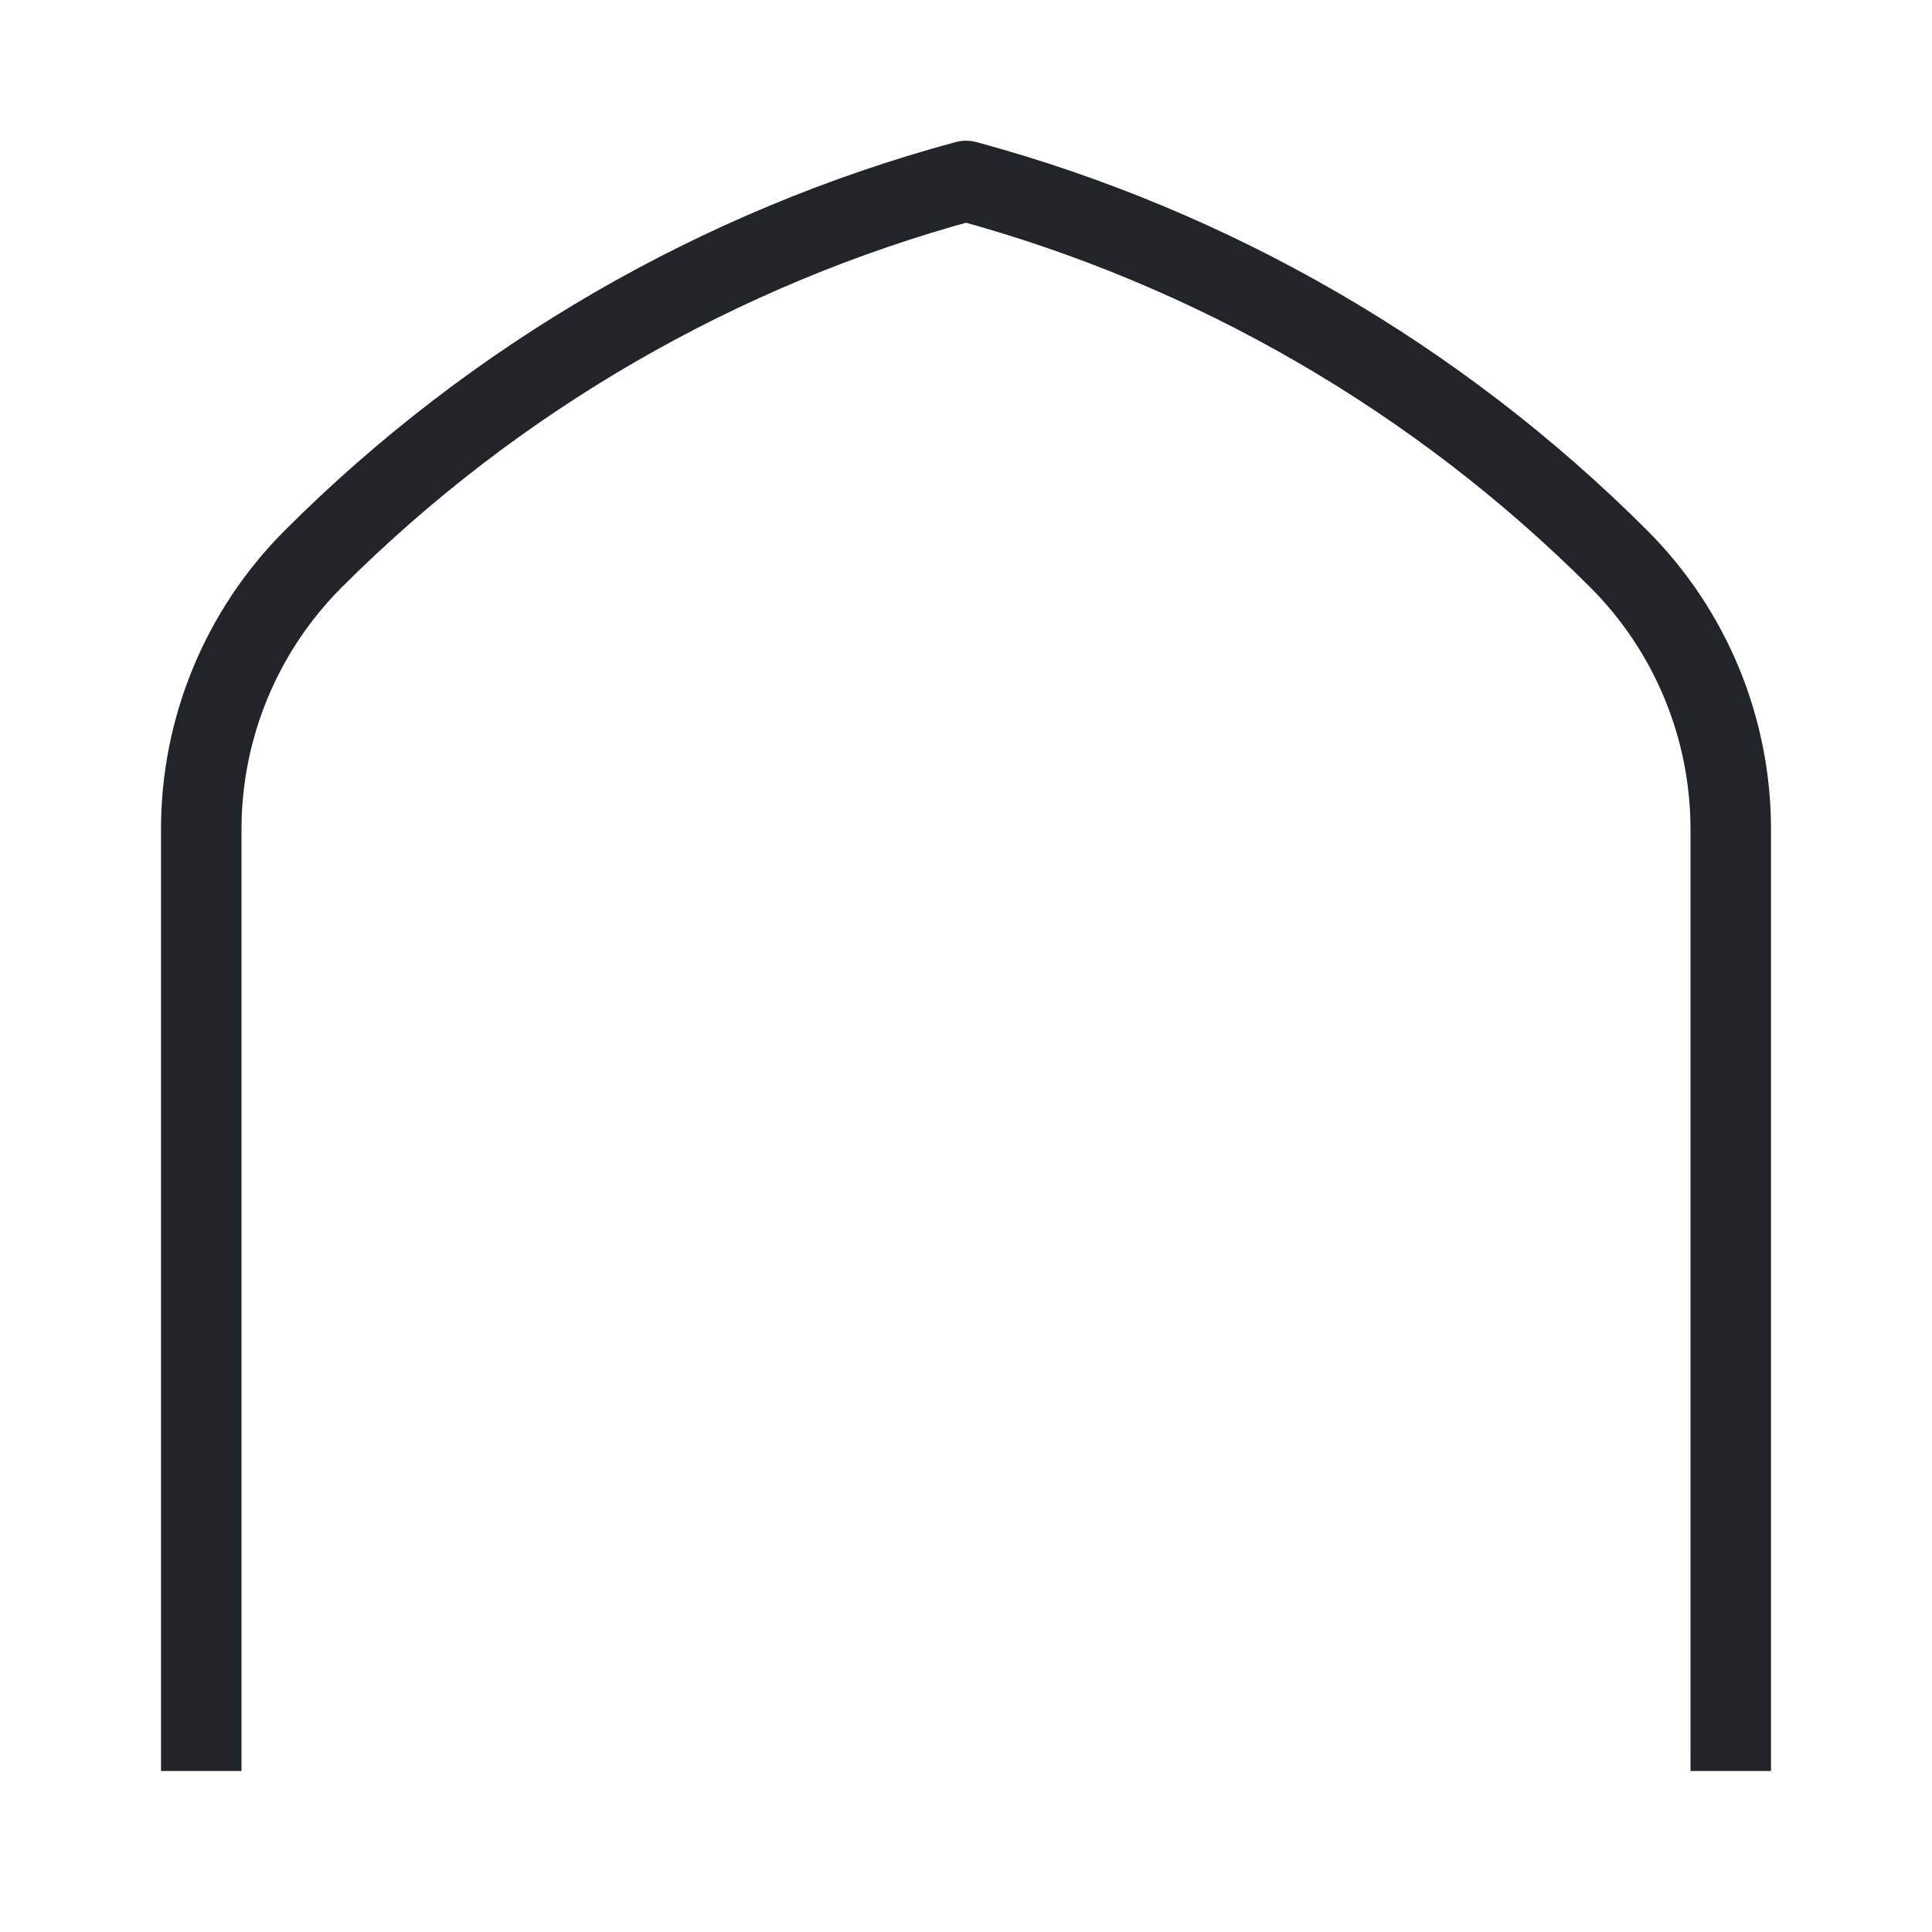
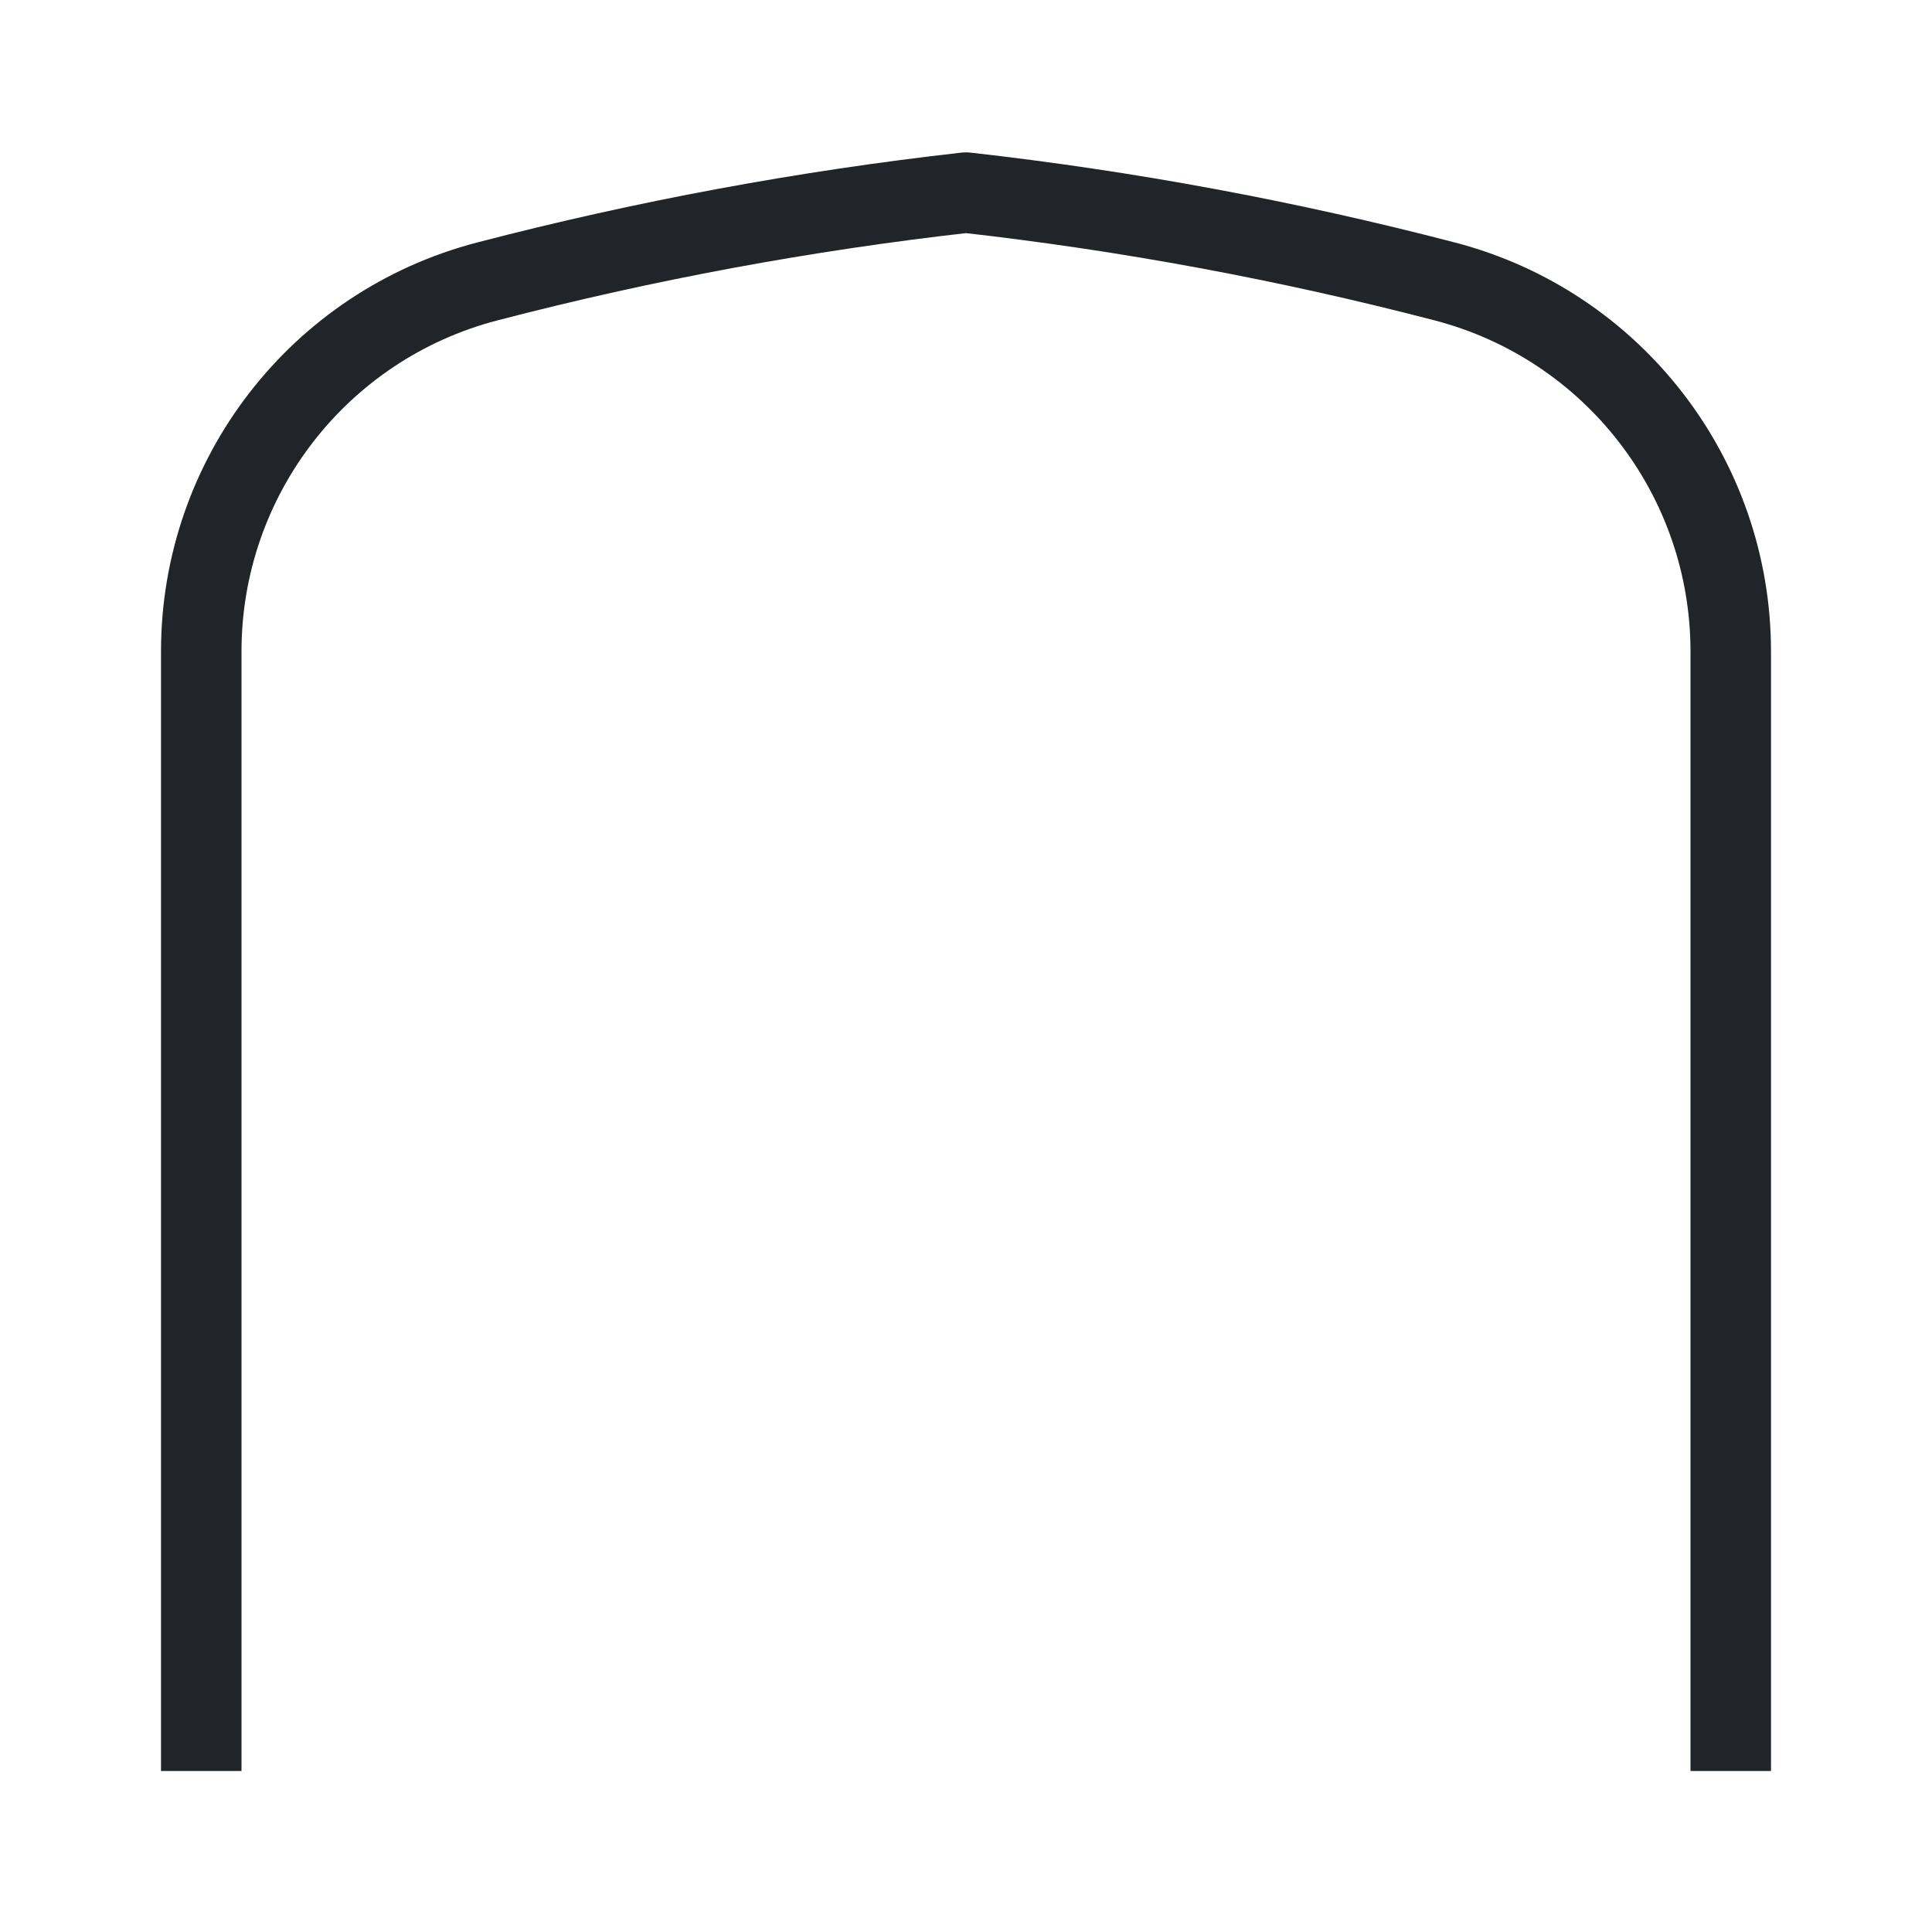
<svg xmlns="http://www.w3.org/2000/svg" aria-hidden="true" height="36" viewBox="0 0 36 36" width="36">
-   <path d="M3.75 33V15.452A7.125 7.125 0 0 1 5.837 10.414A27.277 27.277 0 0 1 18 3.372A27.277 27.277 0 0 1 30.163 10.414A7.125 7.125 0 0 1 32.25 15.452V33" fill="none" stroke="#212529" stroke-dark="#e1e1e1" stroke-linecap="butt" stroke-linejoin="round" stroke-width="1.5" />
+   <path d="M3.75 33V12.139A7.125 7.125 0 0 1 9.08 5.244A63.674 63.674 0 0 1 18 3.589A63.674 63.674 0 0 1 26.92 5.244A7.125 7.125 0 0 1 32.25 12.139V33" fill="none" stroke="#212529" stroke-dark="#e1e1e1" stroke-linecap="butt" stroke-linejoin="round" stroke-width="1.5" />
</svg>
